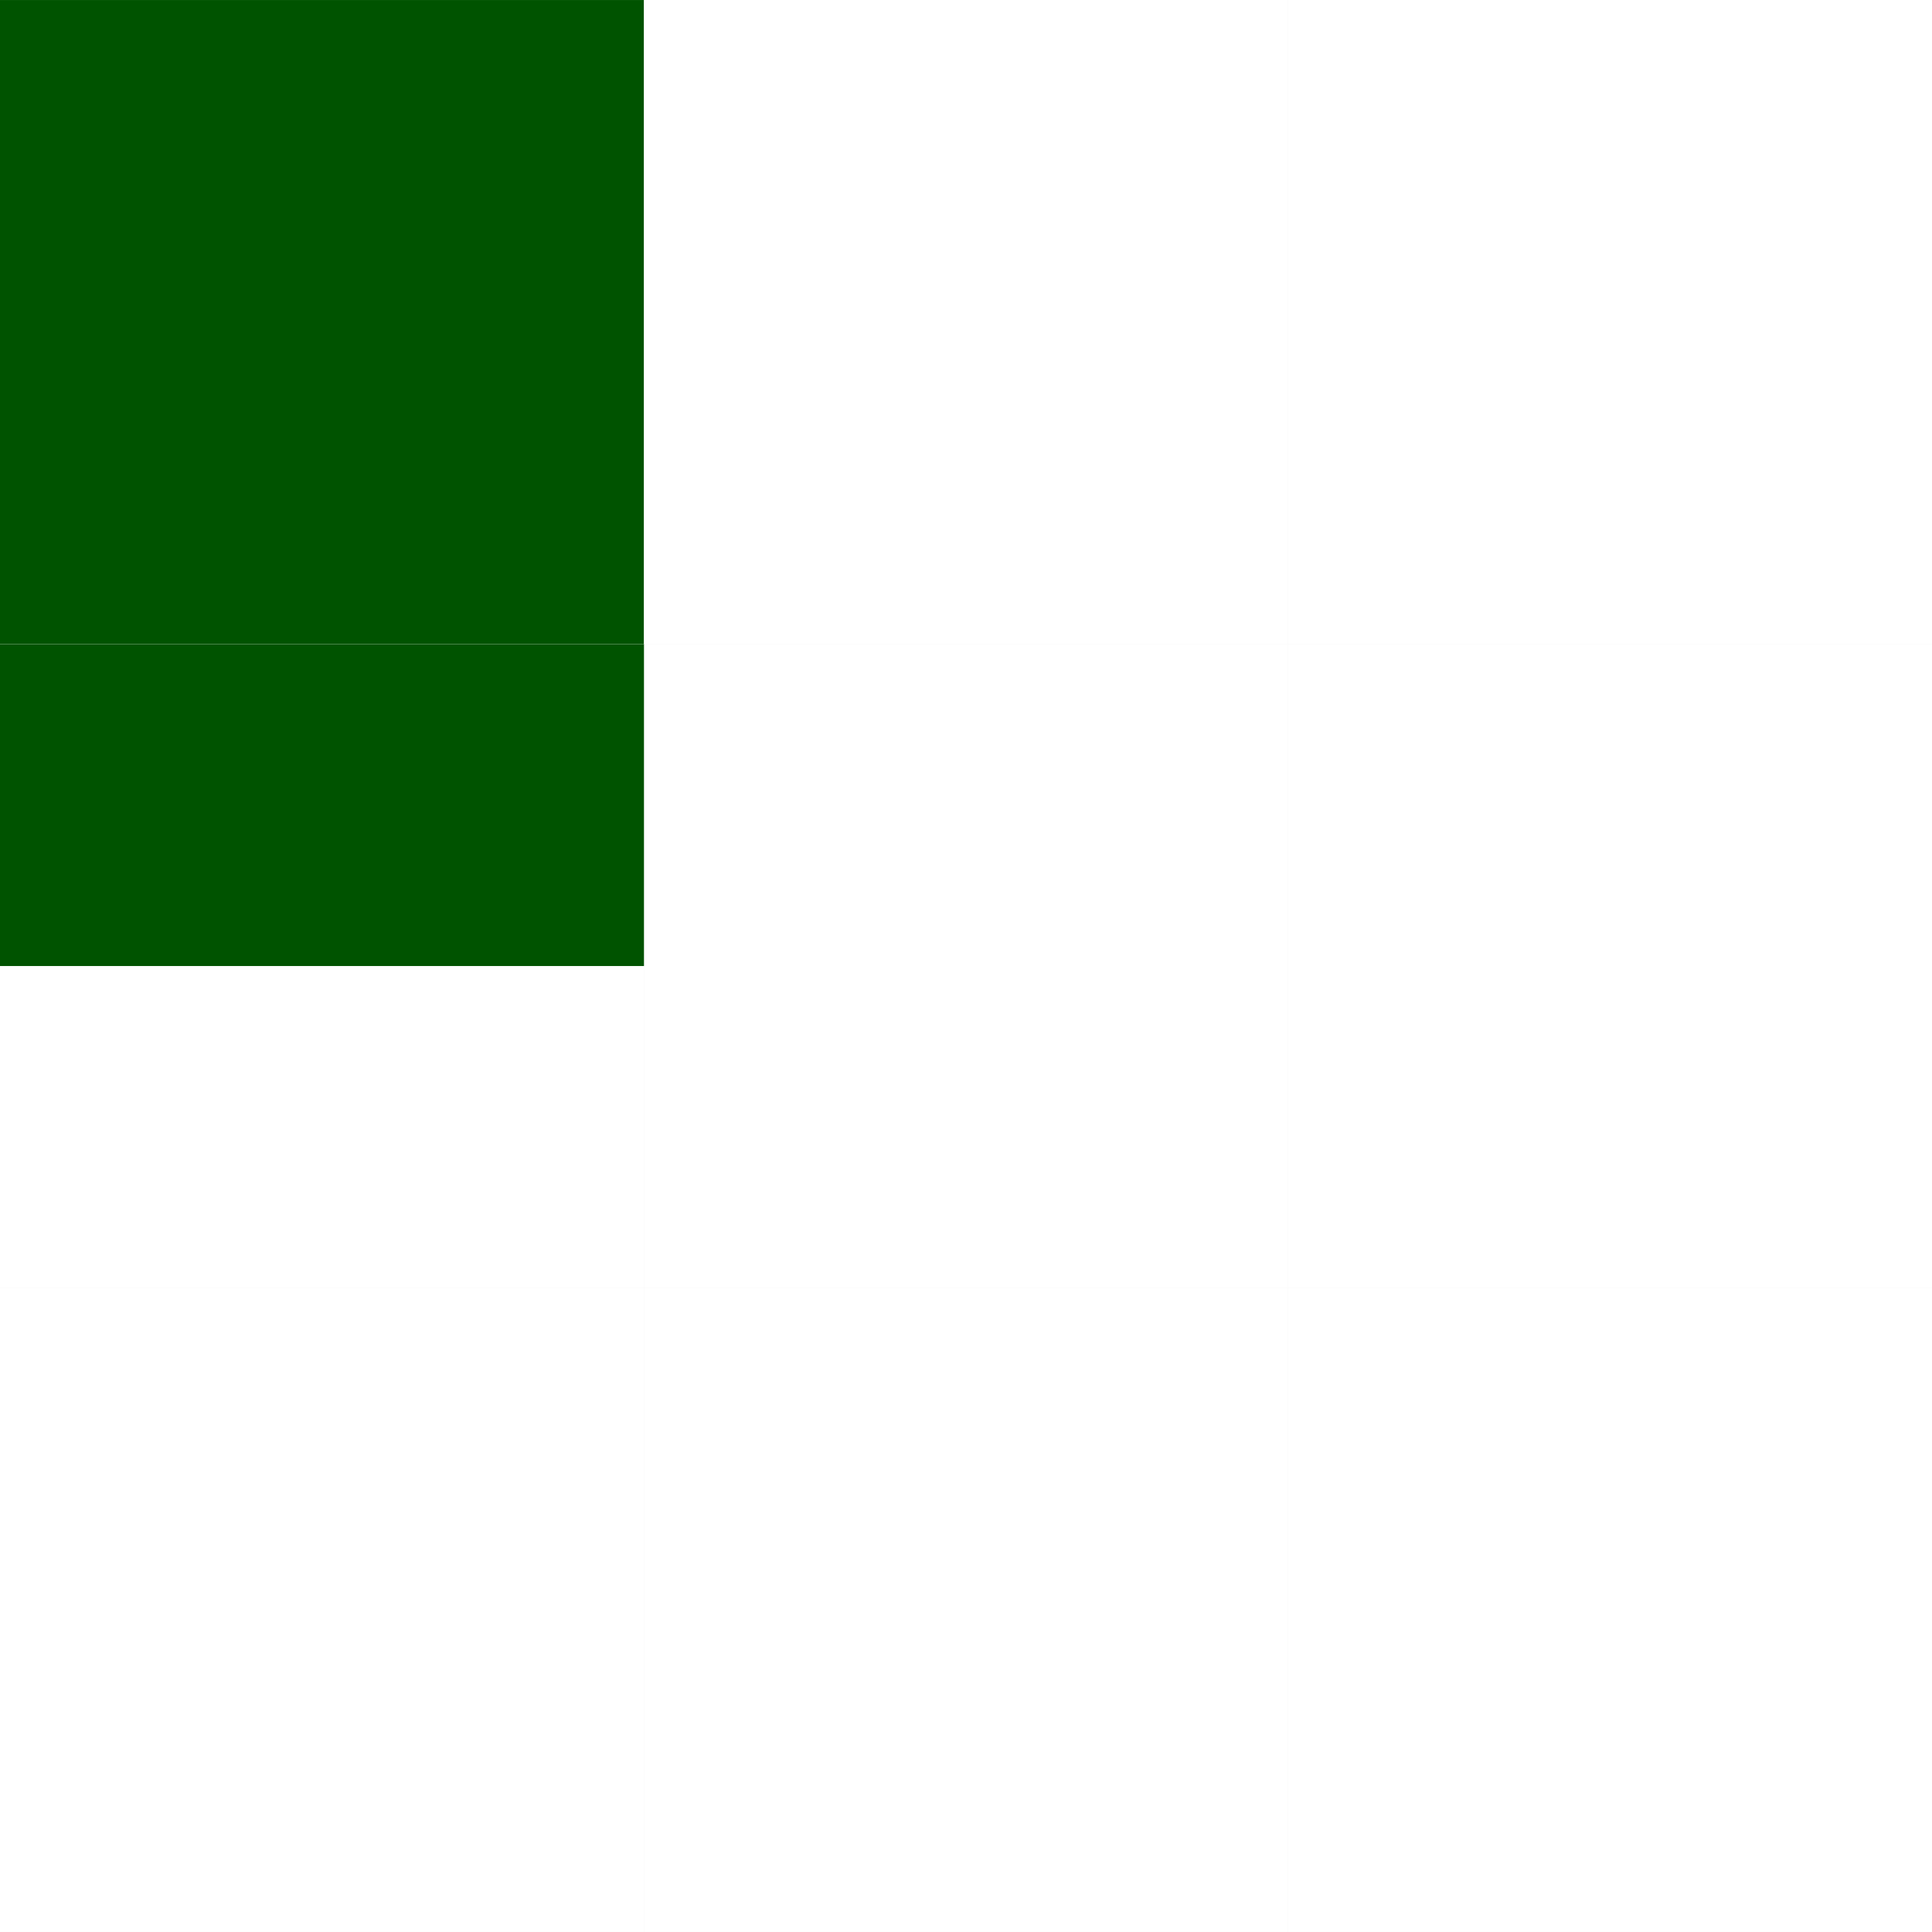
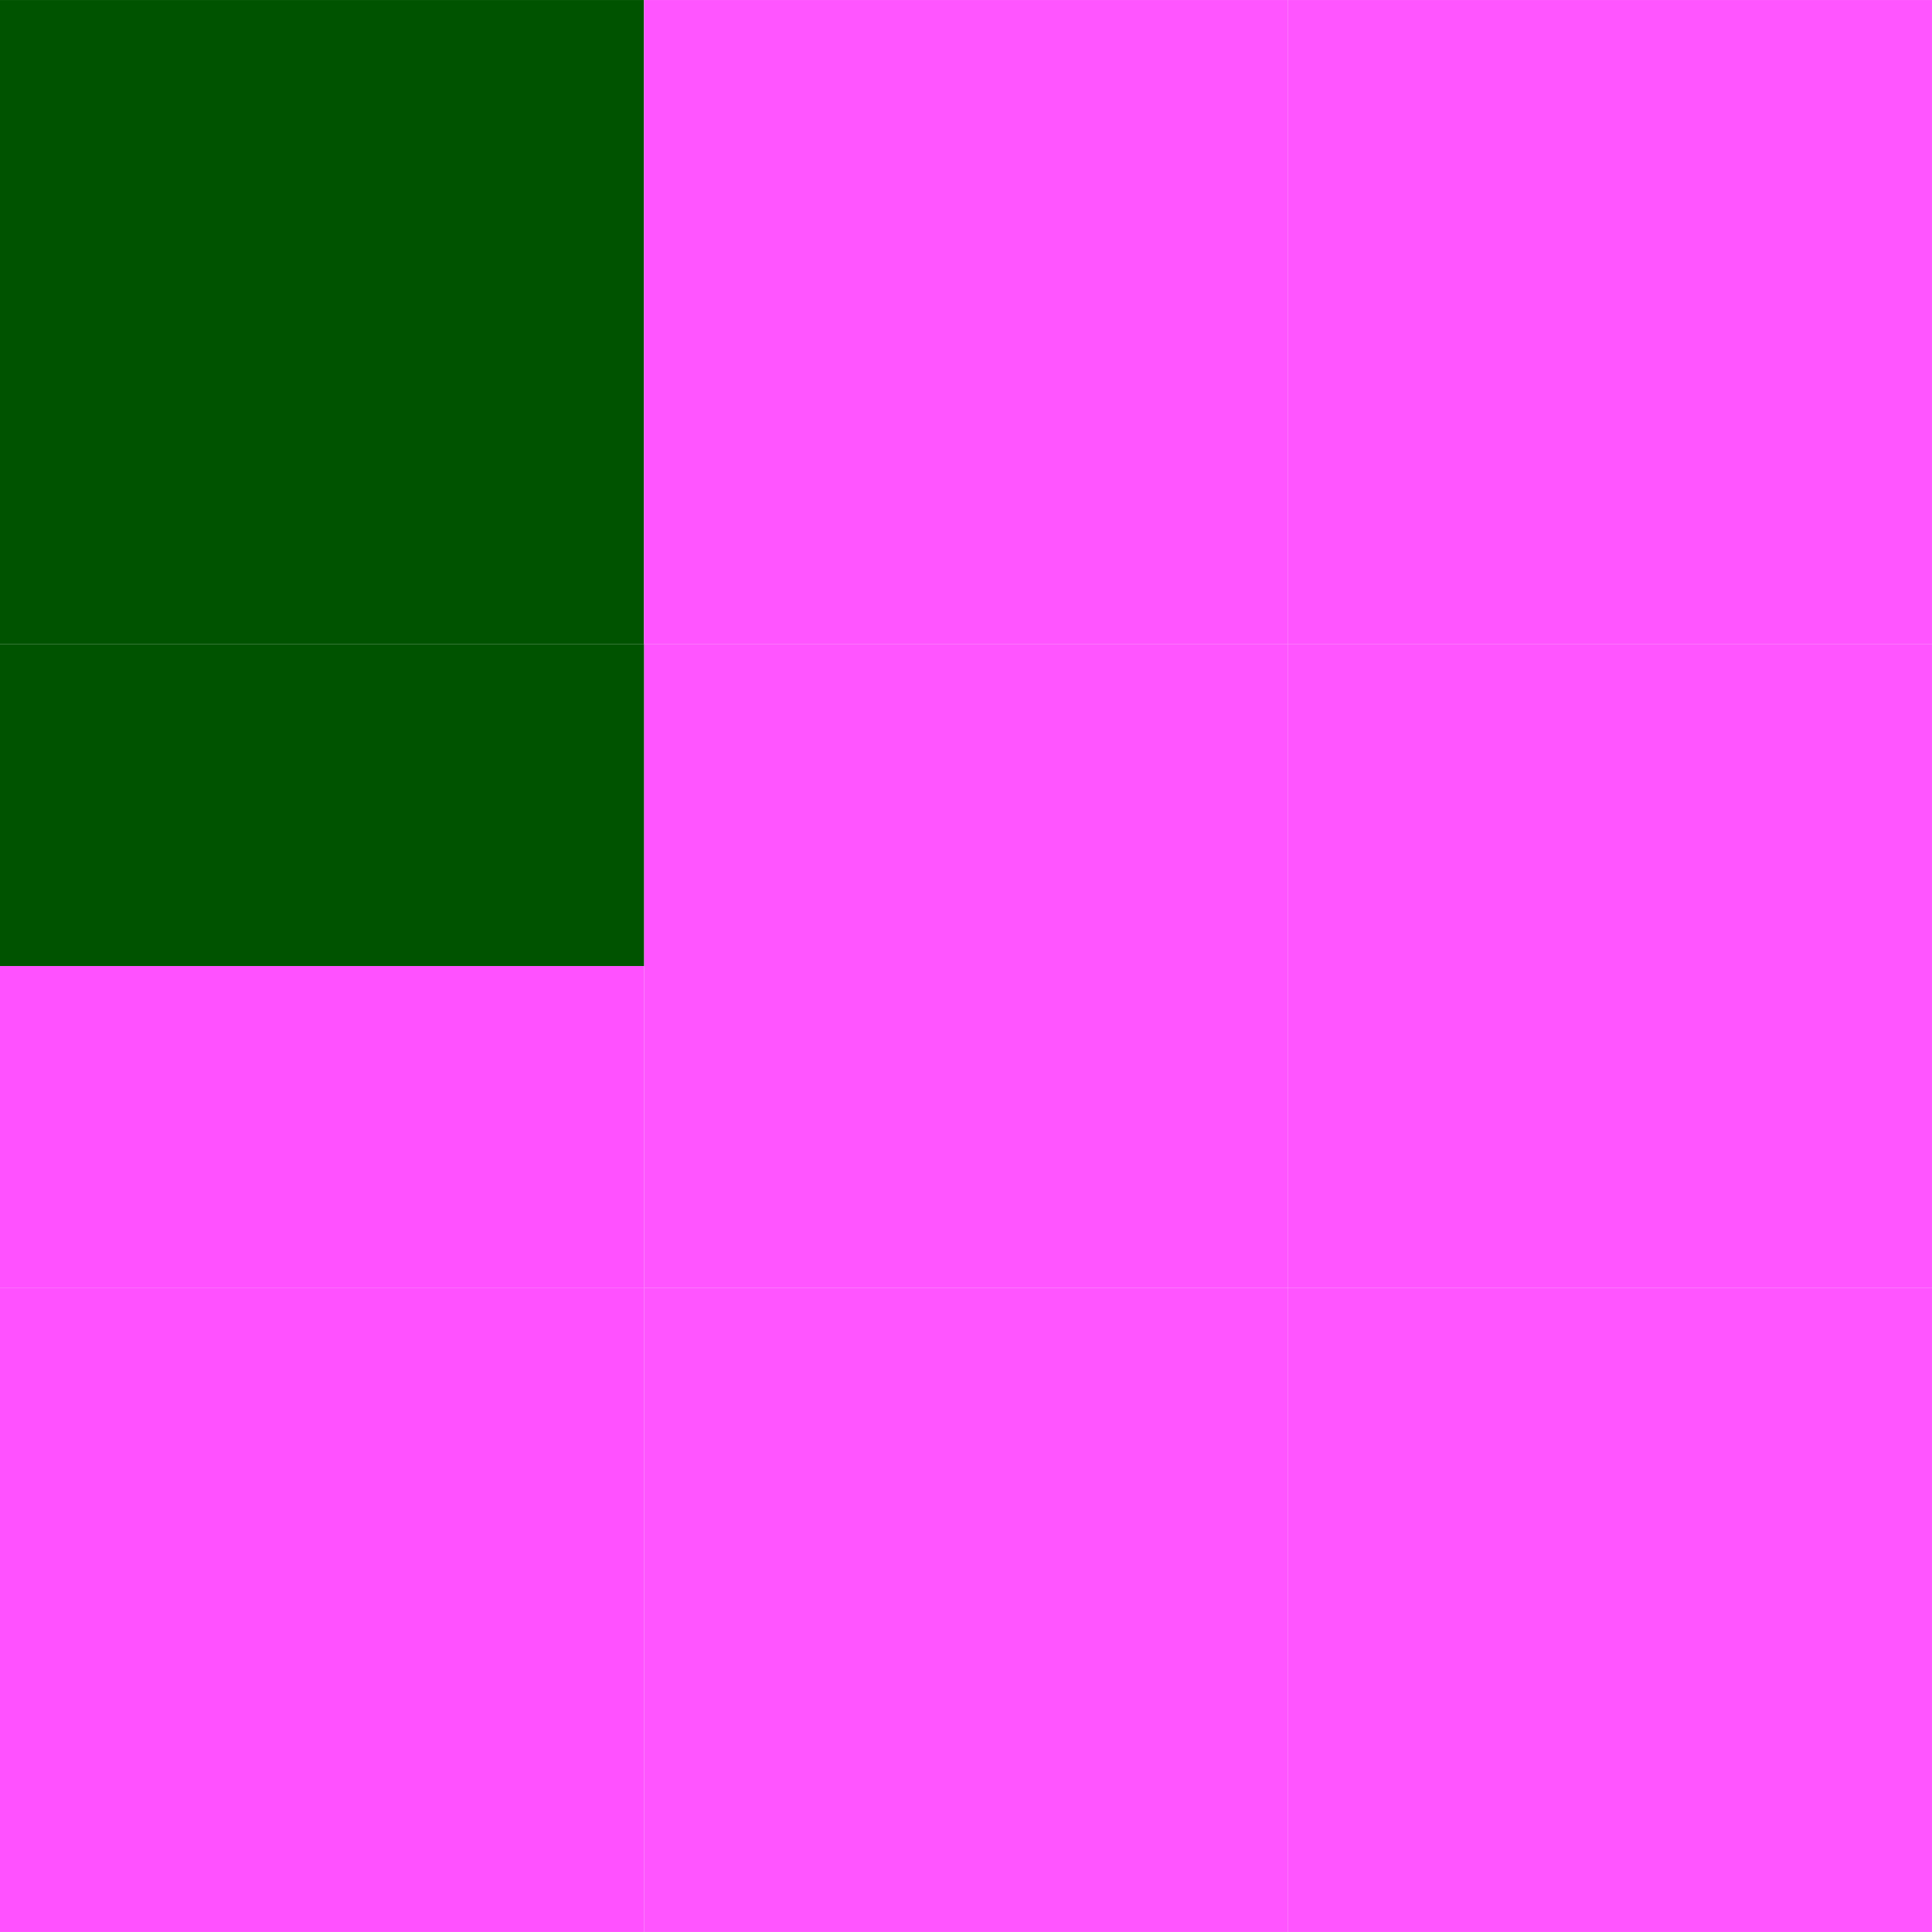
<svg xmlns="http://www.w3.org/2000/svg" width="31.75mm" height="31.75mm" viewBox="0 0 31.75 31.75" version="1.1" id="svg8">
  <defs id="defs2" />
  <g id="layer1" transform="translate(-6.17732,-196.4556)">
    <rect style="opacity:1;fill:#005300;fill-opacity:1;fill-rule:nonzero;stroke:none;stroke-width:0.124;stroke-linejoin:round;stroke-miterlimit:4;stroke-dasharray:none;stroke-opacity:0.708;paint-order:markers fill stroke" id="rect4485" width="10.583" height="10.583" x="6.177" y="196.456" />
-     <rect style="opacity:1;fill:#ffffff;fill-opacity:1;fill-rule:nonzero;stroke:none;stroke-width:0.124;stroke-linejoin:round;stroke-miterlimit:4;stroke-dasharray:none;stroke-opacity:0.708;paint-order:markers fill stroke" id="rect4485-3" width="10.583" height="10.583" x="16.761" y="196.456" />
-     <rect style="opacity:1;fill:#ffffff;fill-opacity:1;fill-rule:nonzero;stroke:none;stroke-width:0.124;stroke-linejoin:round;stroke-miterlimit:4;stroke-dasharray:none;stroke-opacity:0.708;paint-order:markers fill stroke" id="rect4485-3-1" width="10.583" height="10.583" x="6.177" y="207.039" />
-     <rect style="opacity:1;fill:#ffffff;fill-opacity:1;fill-rule:nonzero;stroke:none;stroke-width:0.124;stroke-linejoin:round;stroke-miterlimit:4;stroke-dasharray:none;stroke-opacity:0.708;paint-order:markers fill stroke" id="rect4485-3-9" width="10.583" height="10.583" x="16.761" y="207.039" />
-     <rect style="opacity:1;fill:#ffffff;fill-opacity:1;fill-rule:nonzero;stroke:none;stroke-width:0.124;stroke-linejoin:round;stroke-miterlimit:4;stroke-dasharray:none;stroke-opacity:0.708;paint-order:markers fill stroke" id="rect4485-3-4" width="10.583" height="10.583" x="27.344" y="196.456" />
-     <rect style="opacity:1;fill:#ffffff;fill-opacity:1;fill-rule:nonzero;stroke:none;stroke-width:0.124;stroke-linejoin:round;stroke-miterlimit:4;stroke-dasharray:none;stroke-opacity:0.708;paint-order:markers fill stroke" id="rect4485-3-5" width="10.583" height="10.583" x="27.344" y="207.039" />
-     <rect style="opacity:1;fill:#ffffff;fill-opacity:1;fill-rule:nonzero;stroke:none;stroke-width:0.124;stroke-linejoin:round;stroke-miterlimit:4;stroke-dasharray:none;stroke-opacity:0.708;paint-order:markers fill stroke" id="rect4485-3-6" width="10.583" height="10.583" x="27.344" y="217.622" />
-     <rect style="opacity:1;fill:#ffffff;fill-opacity:1;fill-rule:nonzero;stroke:none;stroke-width:0.124;stroke-linejoin:round;stroke-miterlimit:4;stroke-dasharray:none;stroke-opacity:0.708;paint-order:markers fill stroke" id="rect4485-3-18" width="10.583" height="10.583" x="16.761" y="217.622" />
-     <rect style="opacity:1;fill:#ffffff;fill-opacity:1;fill-rule:nonzero;stroke:none;stroke-width:0.124;stroke-linejoin:round;stroke-miterlimit:4;stroke-dasharray:none;stroke-opacity:0.708;paint-order:markers fill stroke" id="rect4485-3-94" width="10.583" height="10.583" x="6.177" y="217.622" />
+     <rect style="opacity:1;fill:#ff55ff;fill-opacity:1;fill-rule:nonzero;stroke:none;stroke-width:0.124;stroke-linejoin:round;stroke-miterlimit:4;stroke-dasharray:none;stroke-opacity:0.708;paint-order:markers fill stroke" id="rect4485-3" width="10.583" height="10.583" x="16.761" y="196.456" />
+     <rect style="opacity:1;fill:#ff51ff;fill-opacity:1;fill-rule:nonzero;stroke:none;stroke-width:0.087;stroke-linejoin:round;stroke-miterlimit:4;stroke-dasharray:none;stroke-opacity:0.708;paint-order:markers fill stroke" id="rect4485-3-1" width="10.583" height="5.292" x="6.177" y="212.331" />
+     <rect style="opacity:1;fill:#ff55ff;fill-opacity:1;fill-rule:nonzero;stroke:none;stroke-width:0.124;stroke-linejoin:round;stroke-miterlimit:4;stroke-dasharray:none;stroke-opacity:0.708;paint-order:markers fill stroke" id="rect4485-3-9" width="10.583" height="10.583" x="16.761" y="207.039" />
+     <rect style="opacity:1;fill:#ff55ff;fill-opacity:1;fill-rule:nonzero;stroke:none;stroke-width:0.124;stroke-linejoin:round;stroke-miterlimit:4;stroke-dasharray:none;stroke-opacity:0.708;paint-order:markers fill stroke" id="rect4485-3-4" width="10.583" height="10.583" x="27.344" y="196.456" />
+     <rect style="opacity:1;fill:#ff55ff;fill-opacity:1;fill-rule:nonzero;stroke:none;stroke-width:0.124;stroke-linejoin:round;stroke-miterlimit:4;stroke-dasharray:none;stroke-opacity:0.708;paint-order:markers fill stroke" id="rect4485-3-5" width="10.583" height="10.583" x="27.344" y="207.039" />
+     <rect style="opacity:1;fill:#ff55ff;fill-opacity:1;fill-rule:nonzero;stroke:none;stroke-width:0.124;stroke-linejoin:round;stroke-miterlimit:4;stroke-dasharray:none;stroke-opacity:0.708;paint-order:markers fill stroke" id="rect4485-3-6" width="10.583" height="10.583" x="27.344" y="217.622" />
+     <rect style="opacity:1;fill:#ff55ff;fill-opacity:1;fill-rule:nonzero;stroke:none;stroke-width:0.124;stroke-linejoin:round;stroke-miterlimit:4;stroke-dasharray:none;stroke-opacity:0.708;paint-order:markers fill stroke" id="rect4485-3-18" width="10.583" height="10.583" x="16.761" y="217.622" />
+     <rect style="opacity:1;fill:#ff51ff;fill-opacity:1;fill-rule:nonzero;stroke:none;stroke-width:0.124;stroke-linejoin:round;stroke-miterlimit:4;stroke-dasharray:none;stroke-opacity:0.708;paint-order:markers fill stroke" id="rect4485-3-94" width="10.583" height="10.583" x="6.177" y="217.622" />
    <rect style="opacity:1;fill:#005300;fill-opacity:1;fill-rule:nonzero;stroke:none;stroke-width:0.087;stroke-linejoin:round;stroke-miterlimit:4;stroke-dasharray:none;stroke-opacity:0.708;paint-order:markers fill stroke" id="rect4485-37" width="10.583" height="5.292" x="6.177" y="207.039" />
  </g>
</svg>
